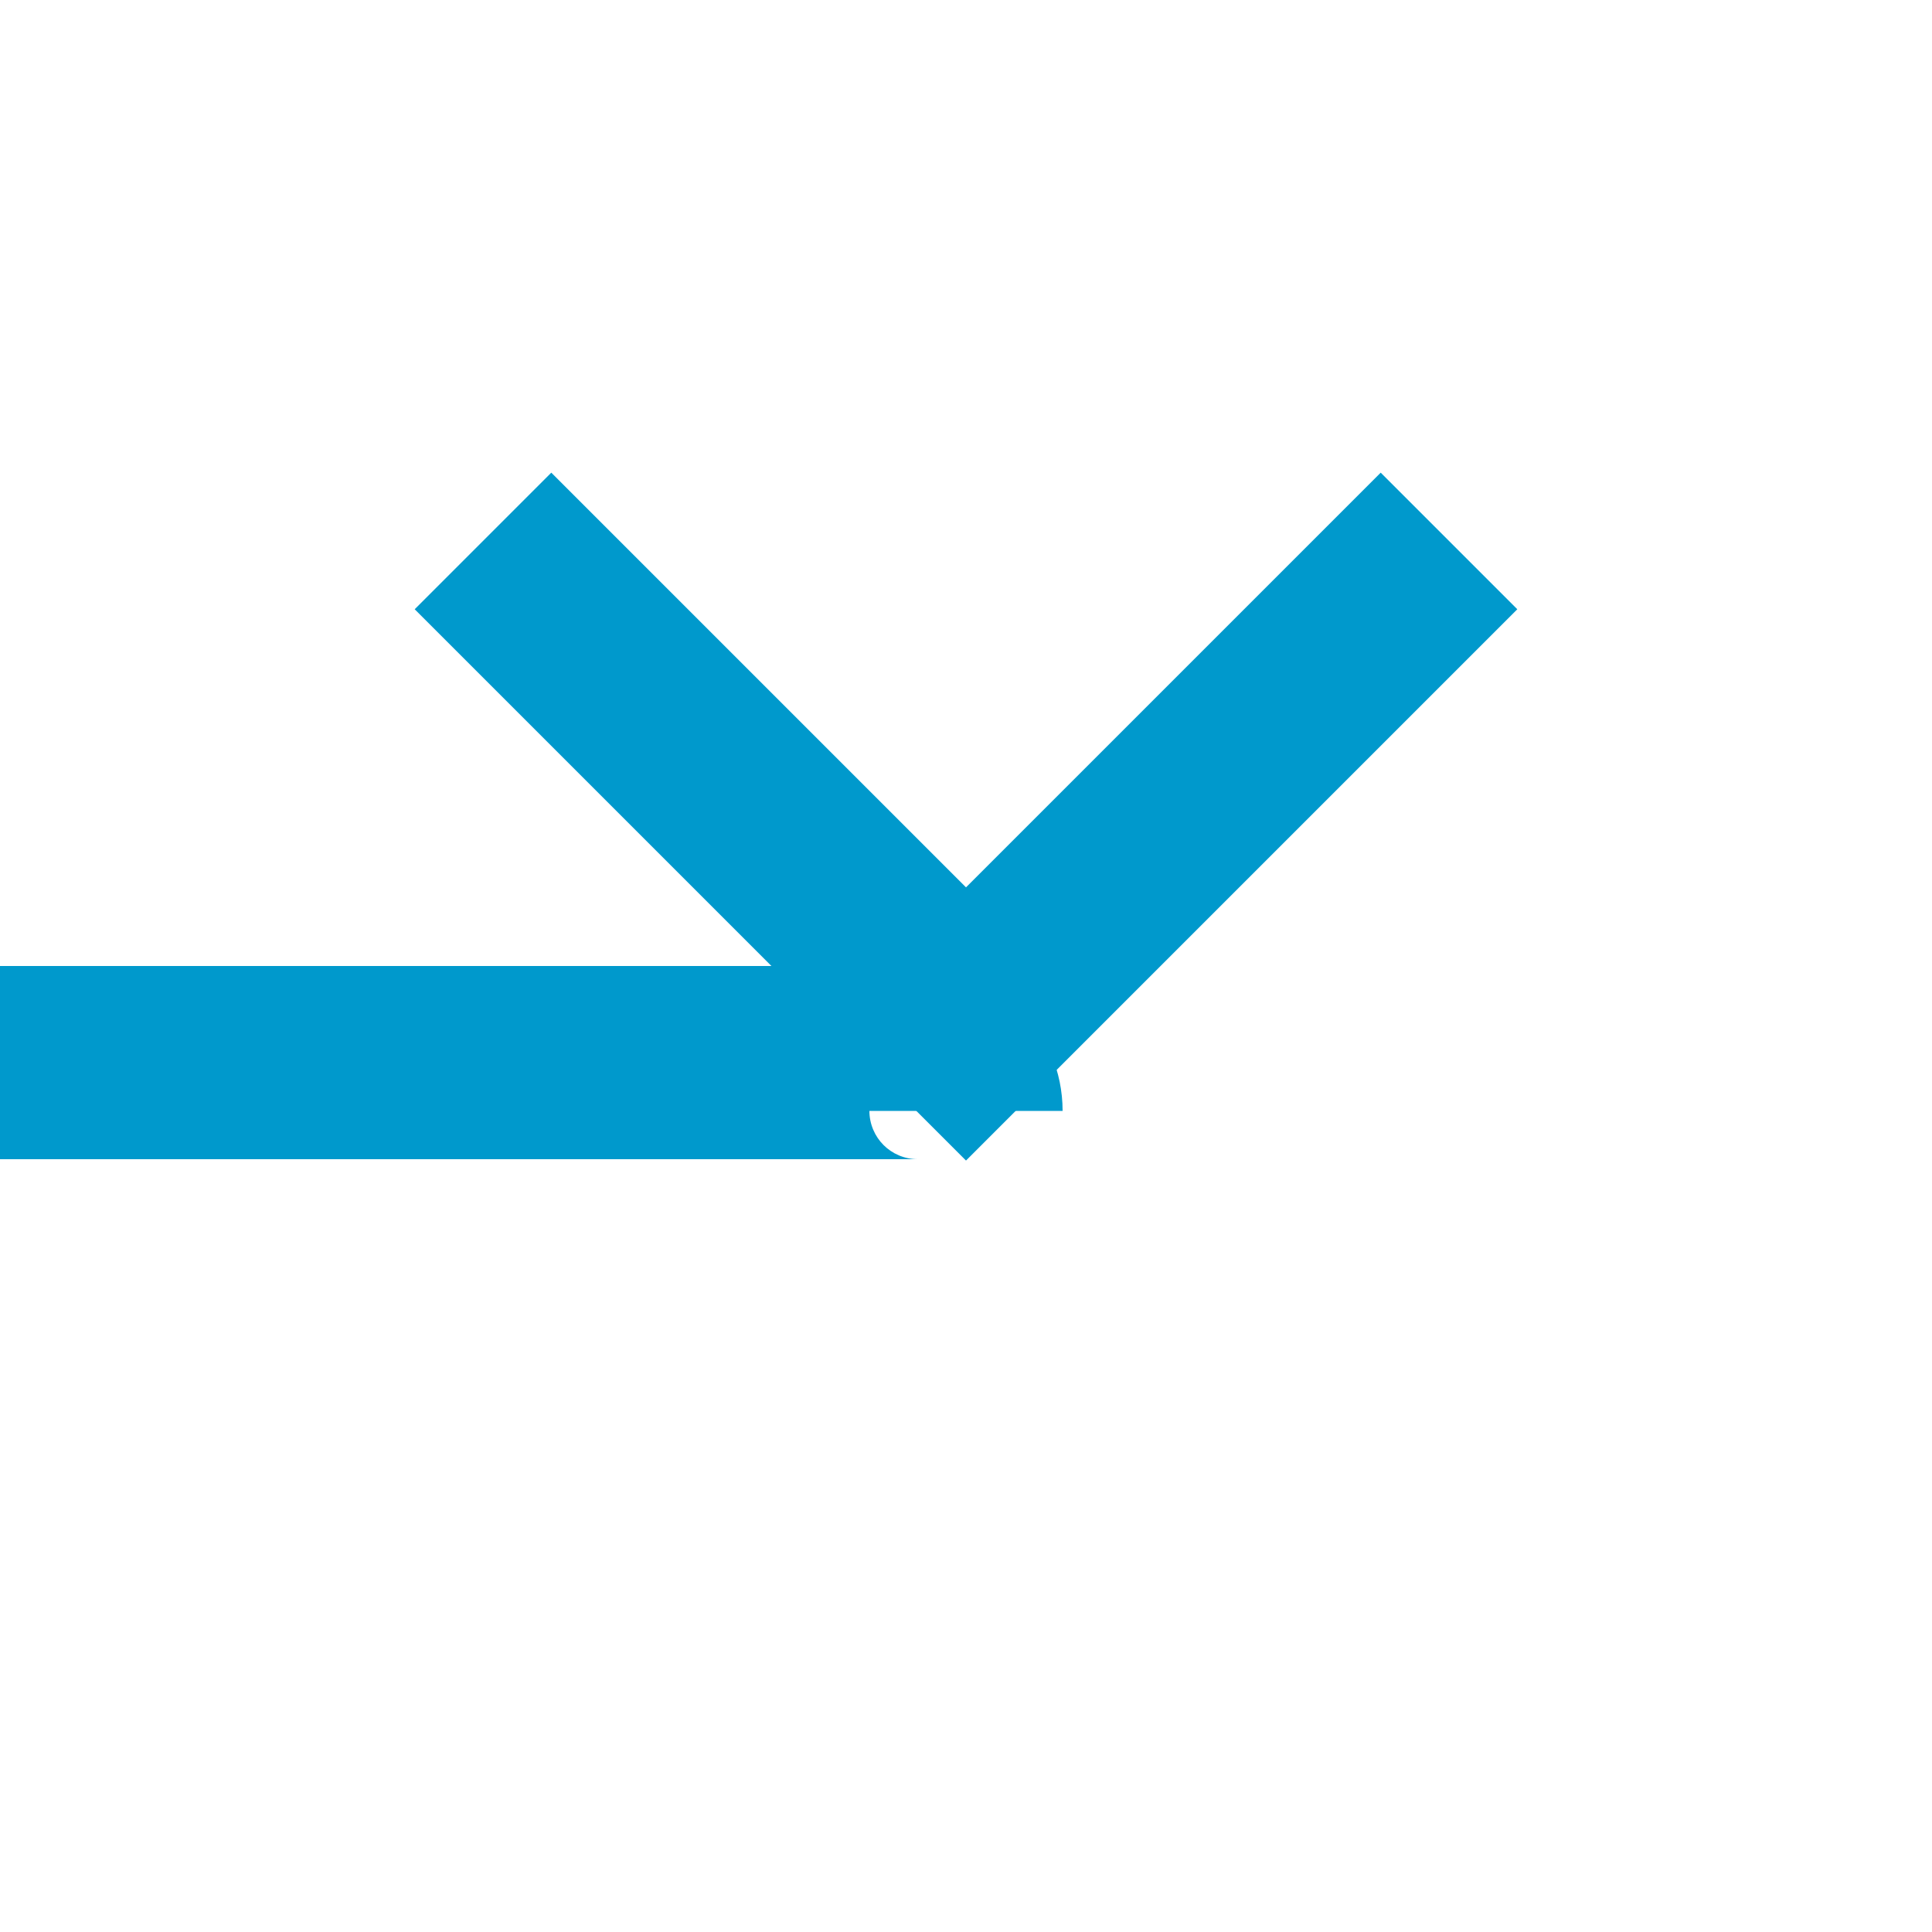
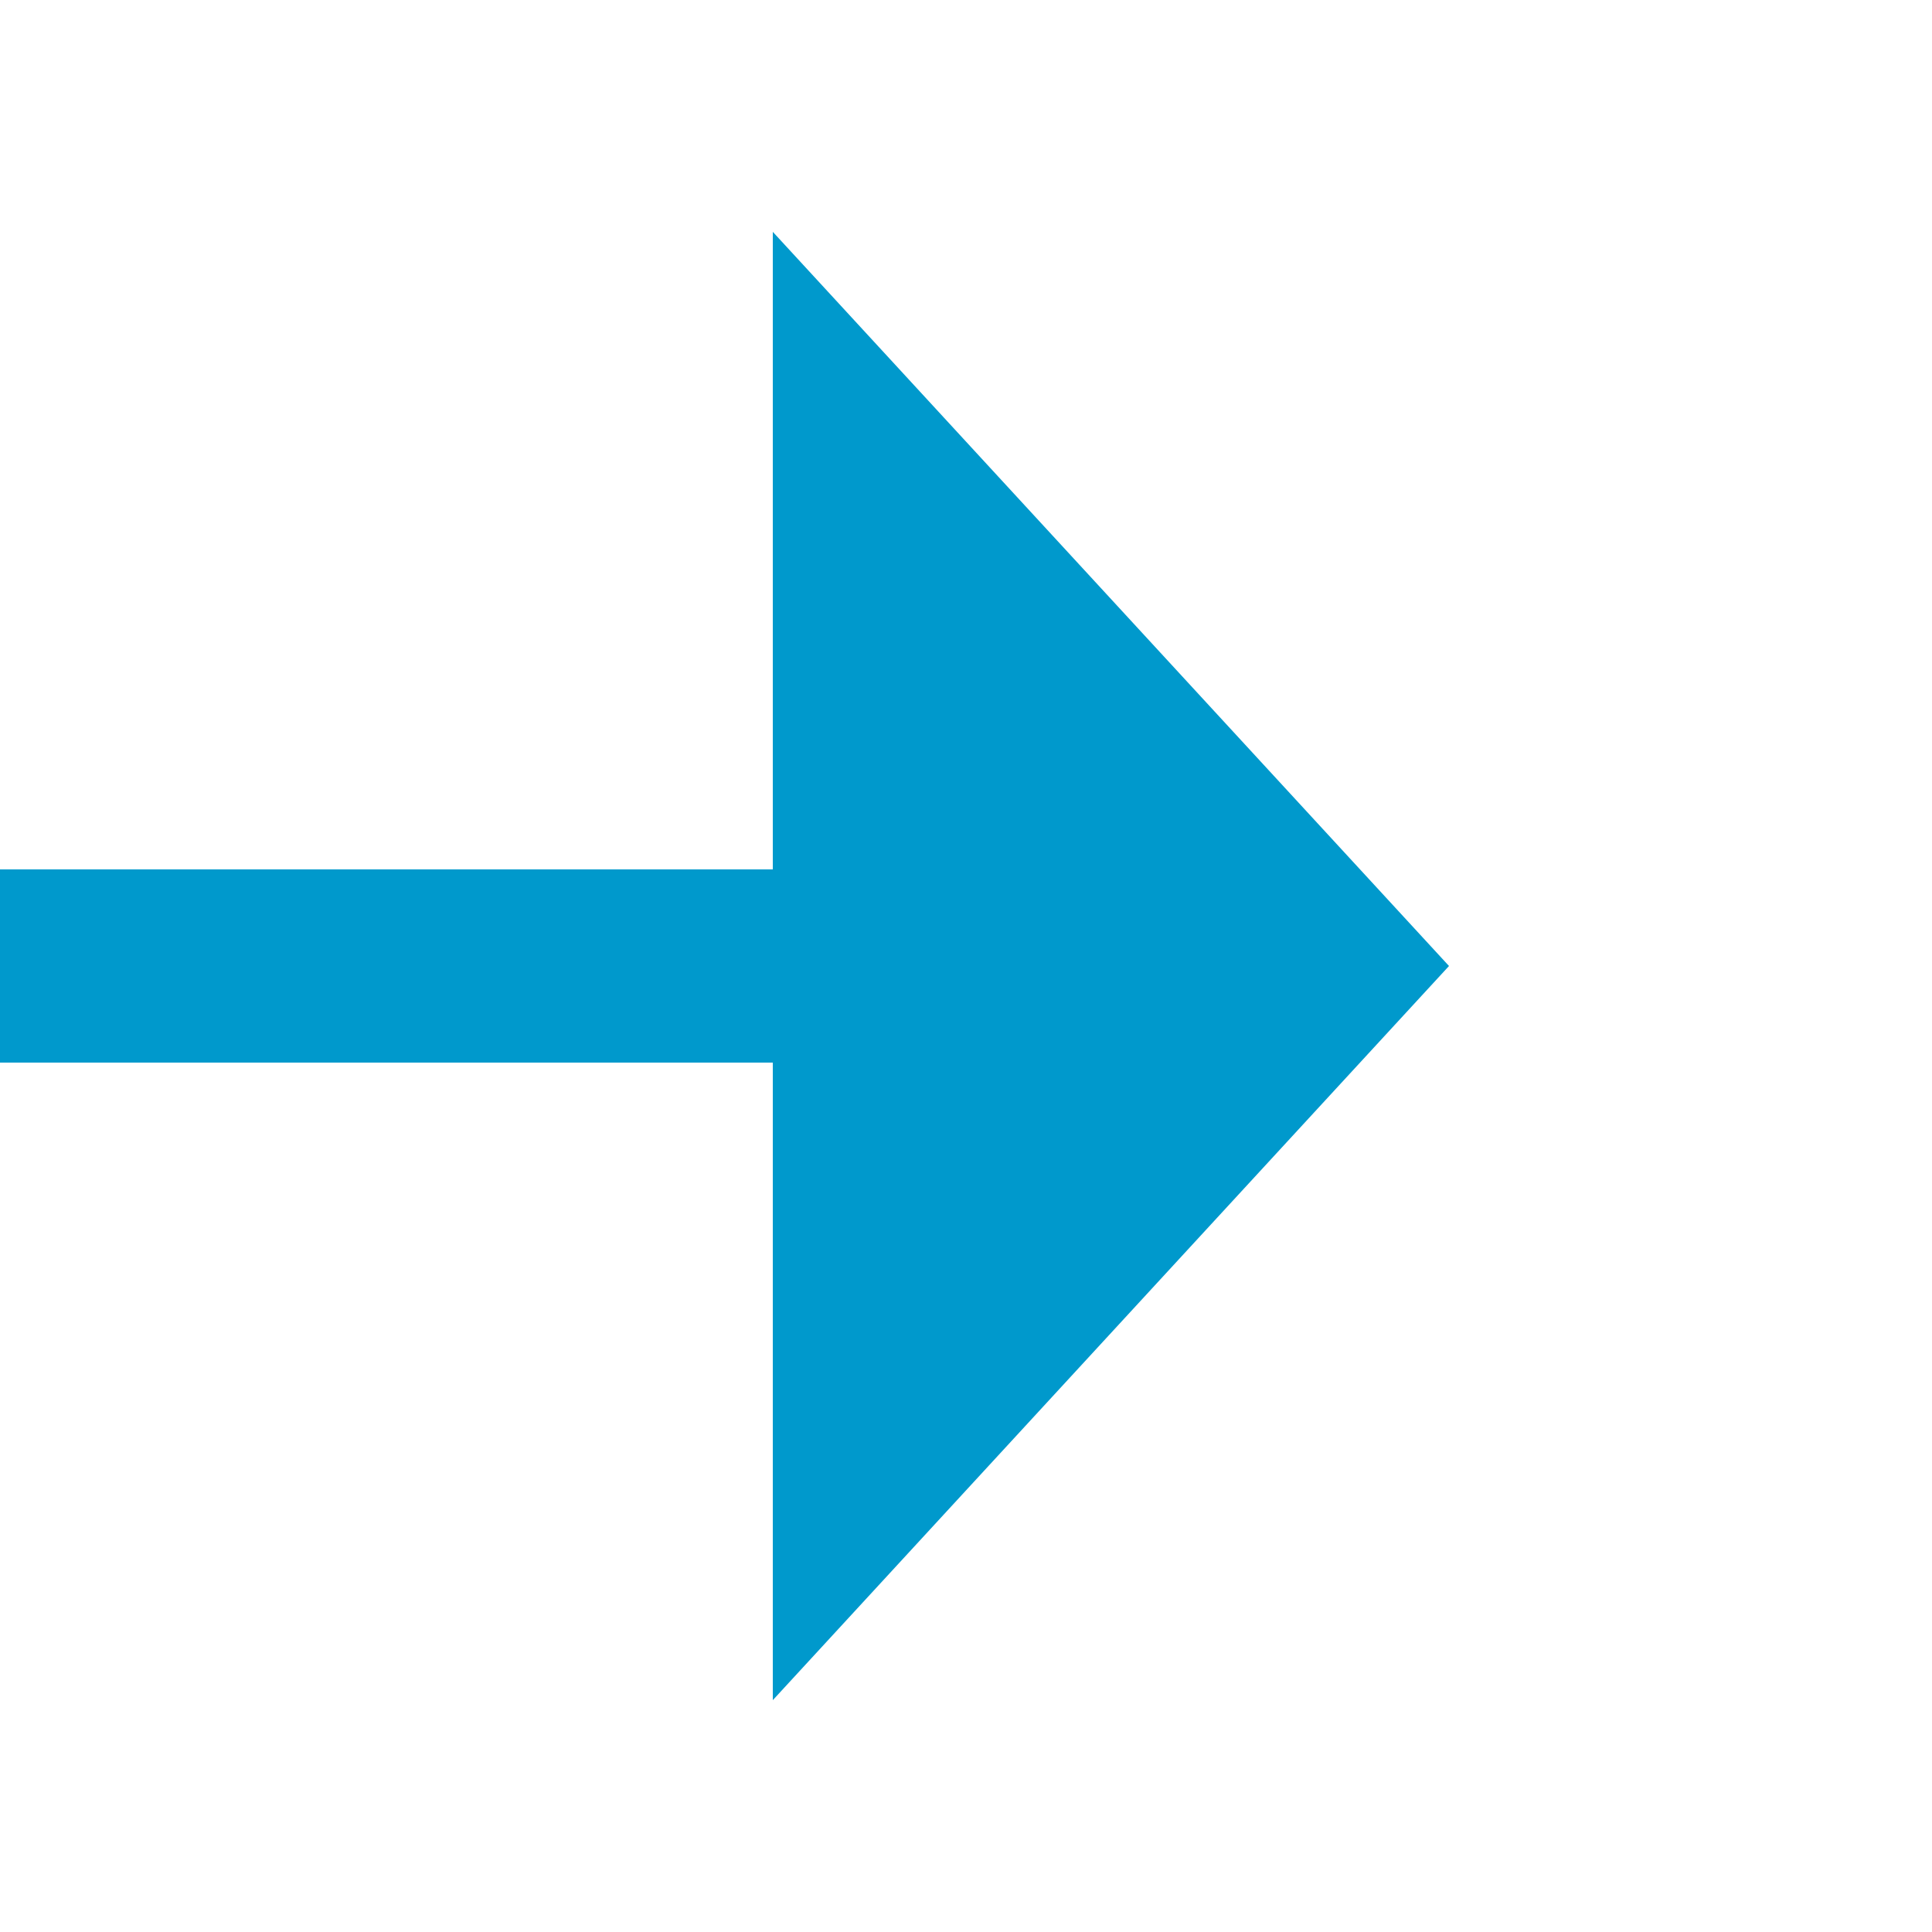
- <svg xmlns="http://www.w3.org/2000/svg" version="1.1" width="20px" height="20px" preserveAspectRatio="xMinYMid meet" viewBox="1472 799  20 18">
-   <path d="M 375 151  L 375 804  A 5 5 0 0 0 380 809 L 1481.5 809  A 0.5 0.5 0 0 1 1482 809.5 " stroke-width="2" stroke="#0099cc" fill="none" />
-   <path d="M 375 149  A 3.5 3.5 0 0 0 371.5 152.5 A 3.5 3.5 0 0 0 375 156 A 3.5 3.5 0 0 0 378.5 152.5 A 3.5 3.5 0 0 0 375 149 Z M 1486.293 802.893  L 1482 807.186  L 1477.707 802.893  L 1476.293 804.307  L 1481.293 809.307  L 1482 810.014  L 1482.707 809.307  L 1487.707 804.307  L 1486.293 802.893  Z " fill-rule="nonzero" fill="#0099cc" stroke="none" />
+ <svg xmlns="http://www.w3.org/2000/svg" version="1.1" width="20px" height="20px" preserveAspectRatio="xMinYMid meet" viewBox="1451 130  20 18">
+   <path d="M 230 121  L 230 107  A 5 5 0 0 1 235 102 L 1435 102  A 5 5 0 0 1 1440 107 L 1440 134  A 5 5 0 0 0 1445 139 L 1460 139  " stroke-width="2" stroke="#0099cc" fill="none" />
+   <path d="M 230 116  A 3.5 3.5 0 0 0 226.5 119.5 A 3.5 3.5 0 0 0 230 123 A 3.5 3.5 0 0 0 233.5 119.5 A 3.5 3.5 0 0 0 230 116 Z M 1459 146.6  L 1466 139  L 1459 131.4  L 1459 146.6  Z " fill-rule="nonzero" fill="#0099cc" stroke="none" />
</svg>
